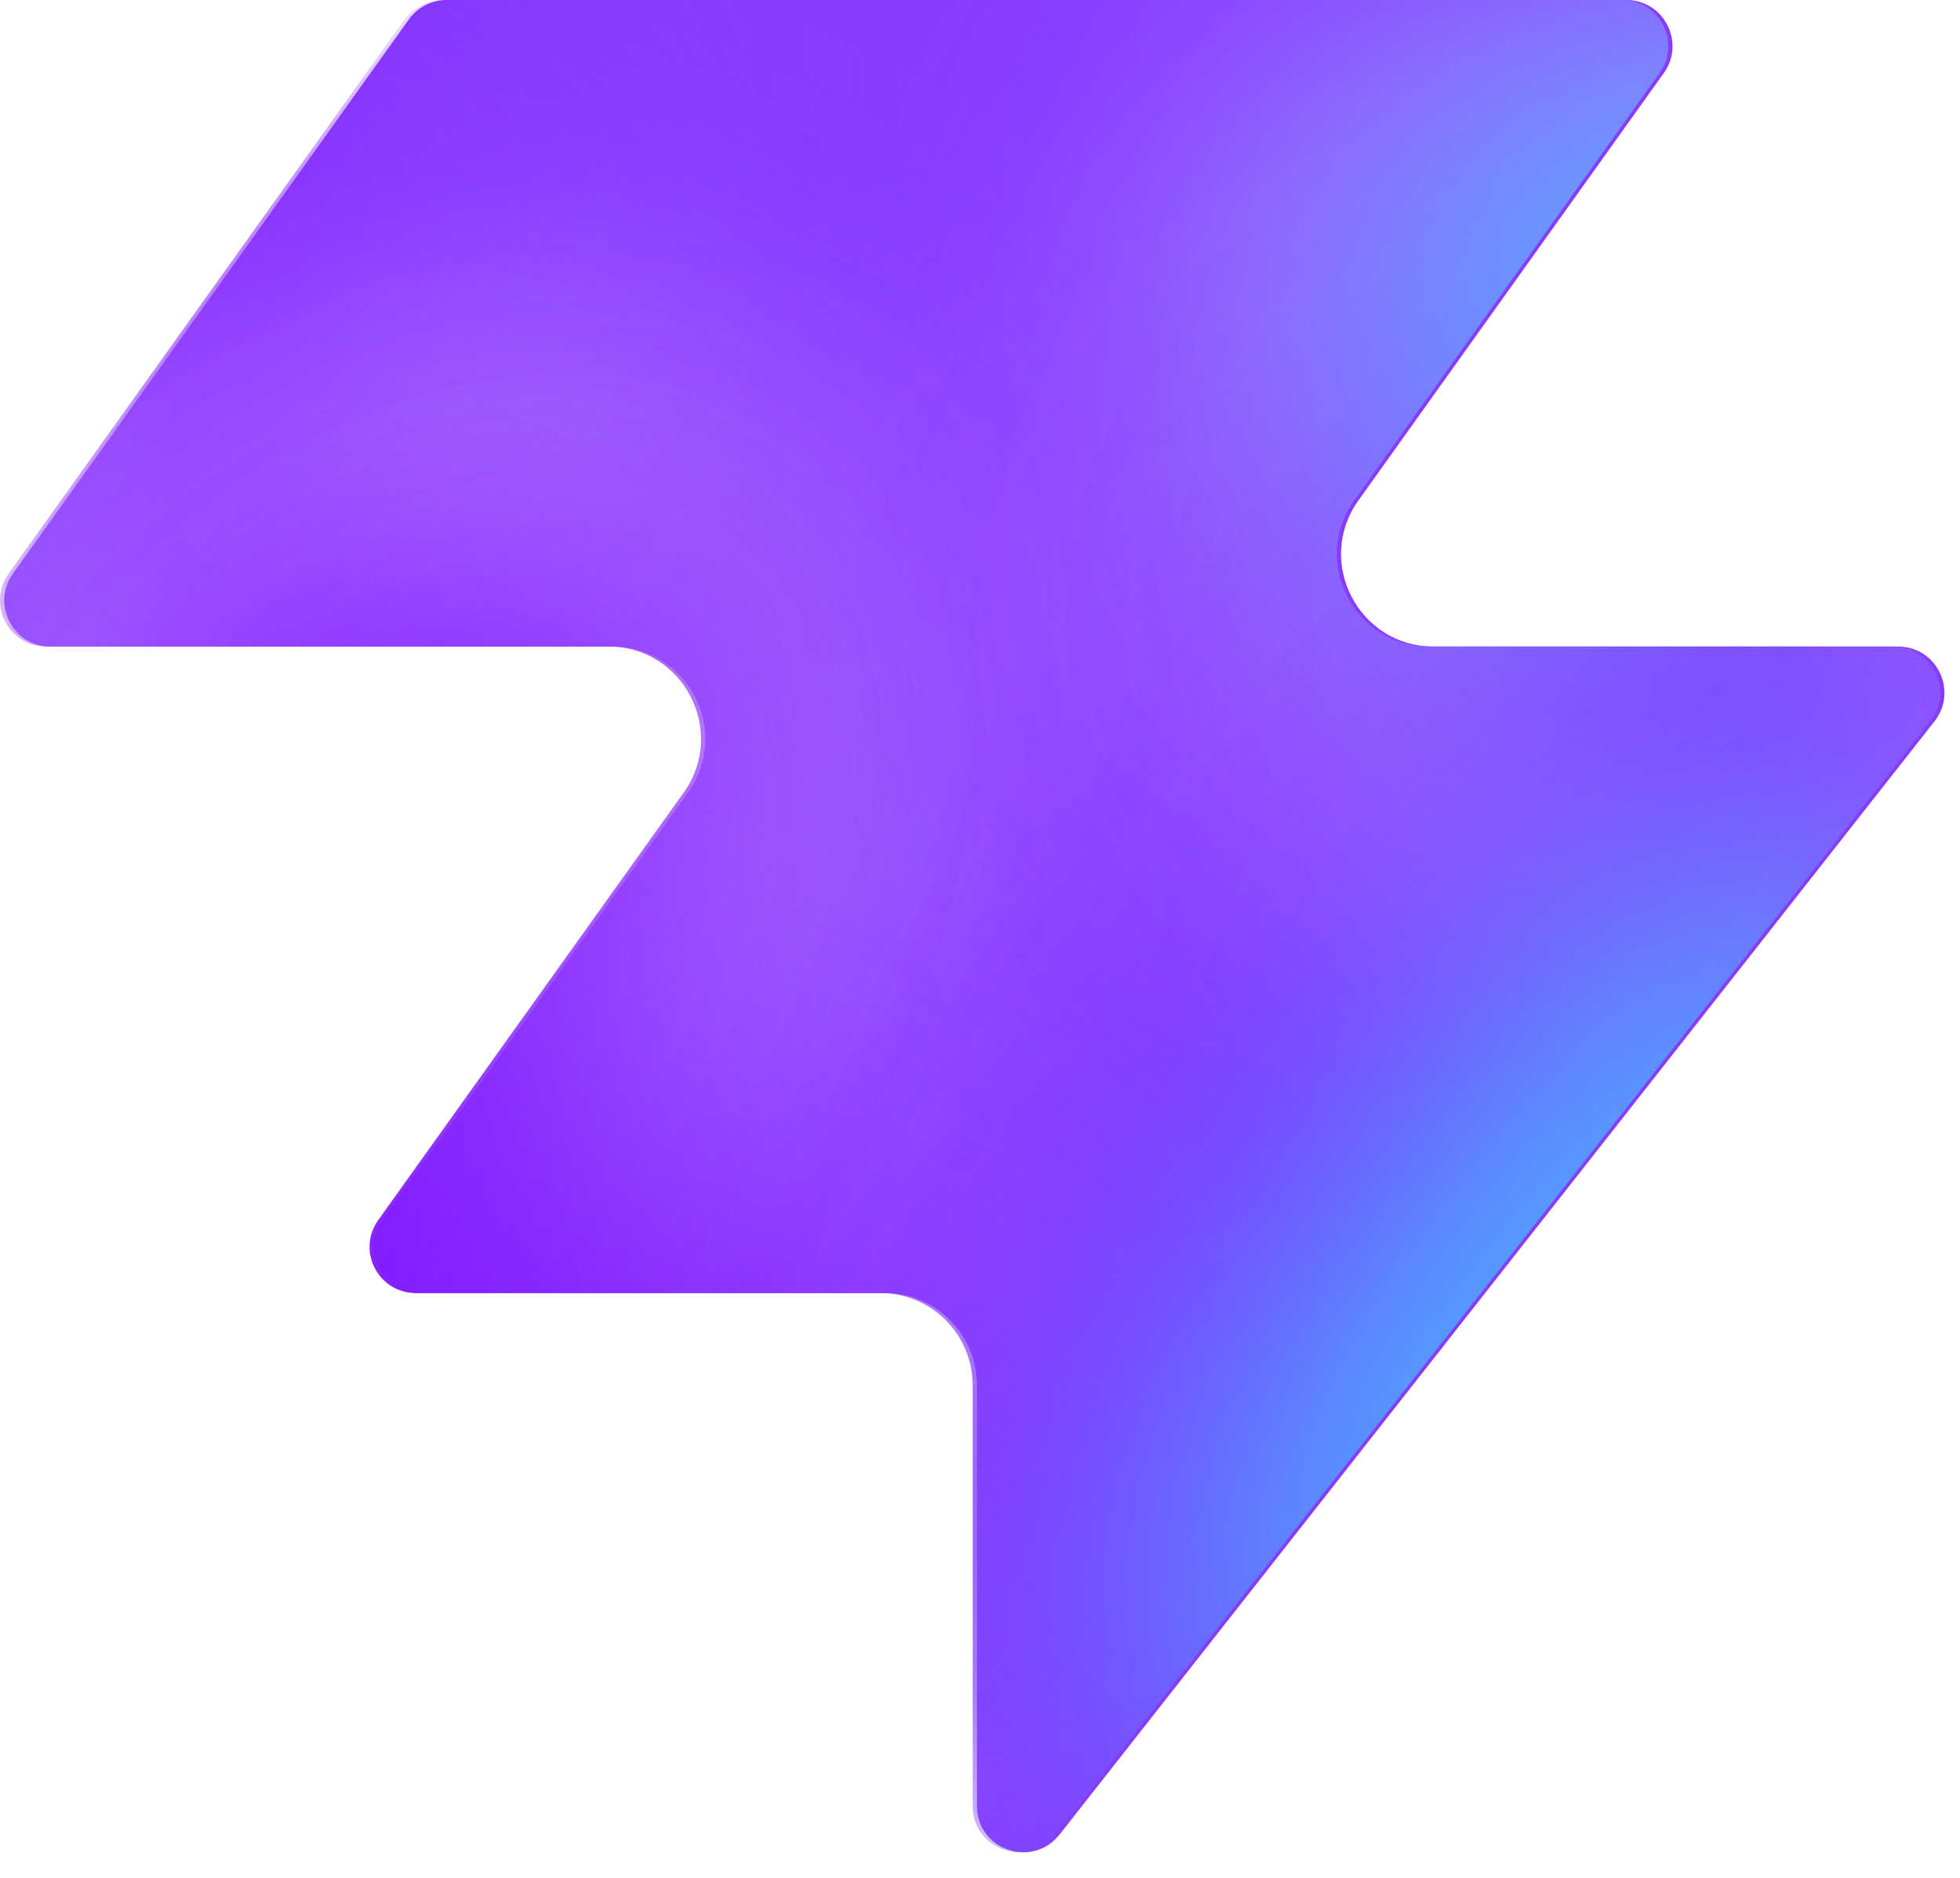
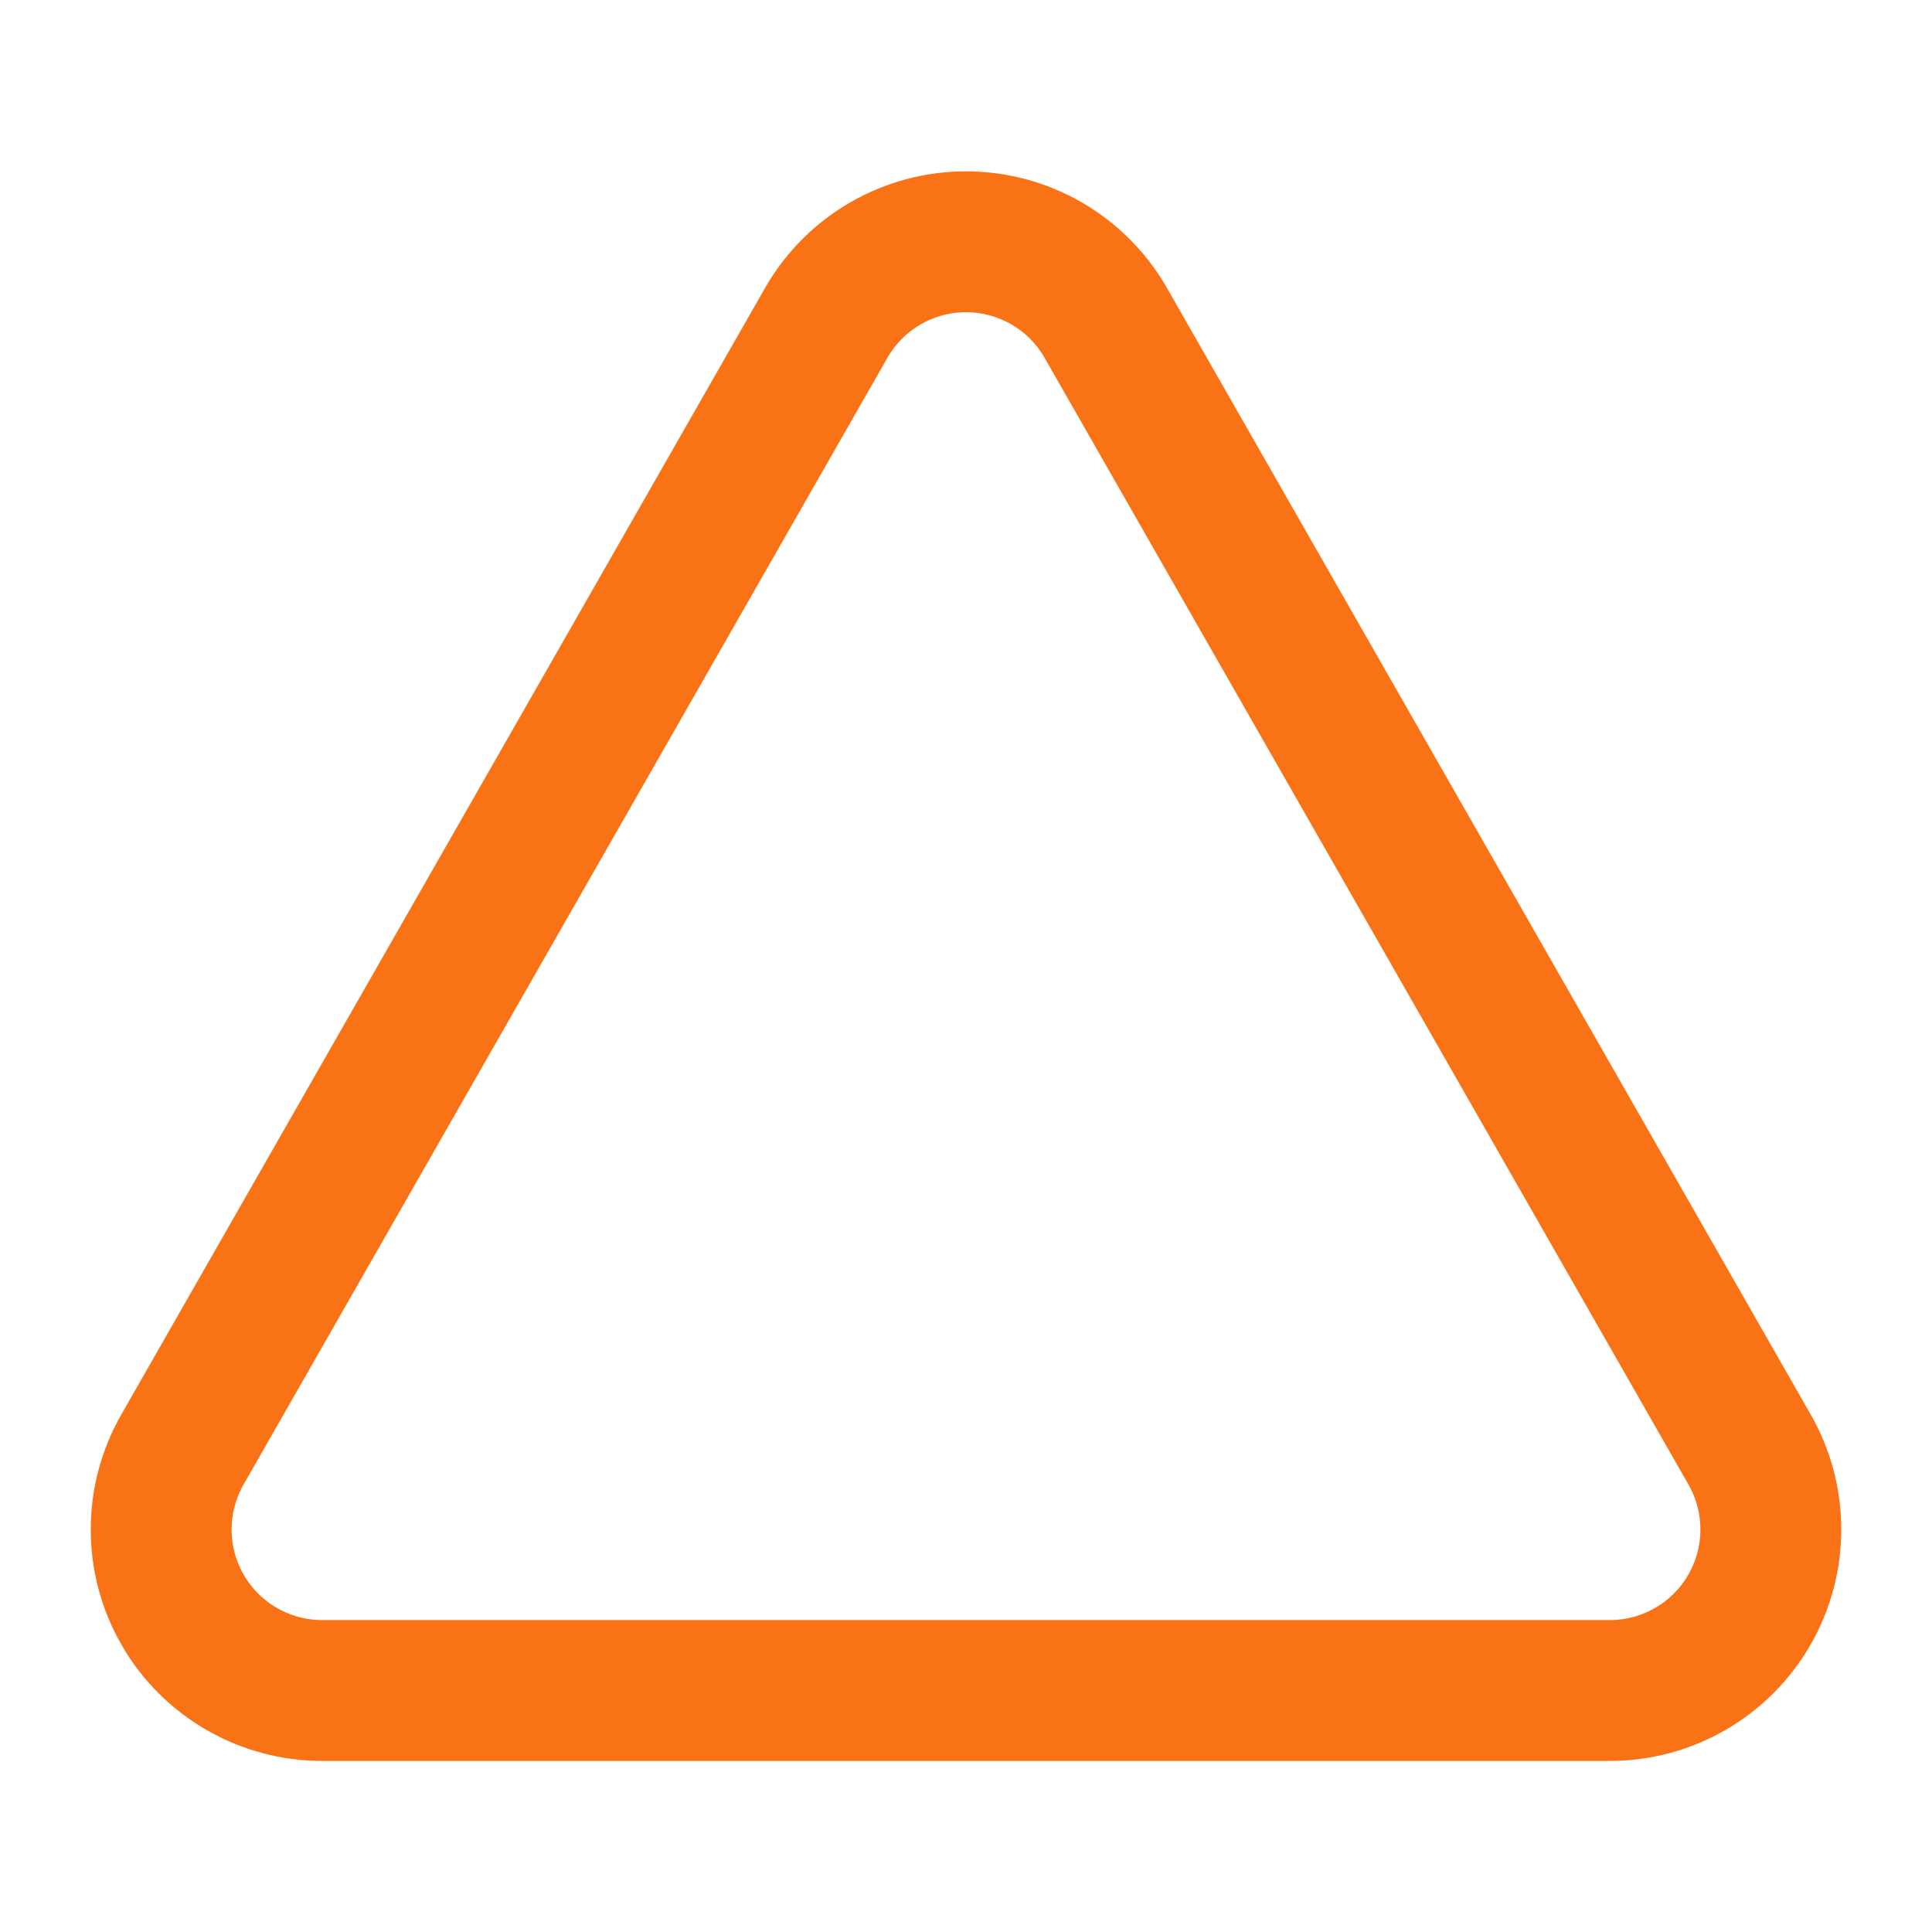
- <svg xmlns="http://www.w3.org/2000/svg" width="48" height="46" fill="none" viewBox="0 0 48 46">
-   <path fill="#863bff" d="M25.946 44.938c-.664.845-2.021.375-2.021-.698V33.937a2.26 2.26 0 0 0-2.262-2.262H10.287c-.92 0-1.456-1.04-.92-1.788l7.48-10.471c1.07-1.497 0-3.578-1.842-3.578H1.237c-.92 0-1.456-1.04-.92-1.788L10.013.474c.214-.297.556-.474.92-.474h28.894c.92 0 1.456 1.04.92 1.788l-7.48 10.471c-1.07 1.498 0 3.579 1.842 3.579h11.377c.943 0 1.473 1.088.89 1.83L25.947 44.94z" style="fill:#863bff;fill:color(display-p3 .525 .23 1);fill-opacity:1" />
-   <mask id="a" width="48" height="46" x="0" y="0" maskUnits="userSpaceOnUse" style="mask-type:alpha">
-     <path fill="#000" d="M25.842 44.938c-.664.844-2.021.375-2.021-.698V33.937a2.26 2.26 0 0 0-2.262-2.262H10.183c-.92 0-1.456-1.04-.92-1.788l7.48-10.471c1.07-1.498 0-3.579-1.842-3.579H1.133c-.92 0-1.456-1.04-.92-1.787L9.91.473c.214-.297.556-.474.92-.474h28.894c.92 0 1.456 1.04.92 1.788l-7.48 10.471c-1.07 1.498 0 3.578 1.842 3.578h11.377c.943 0 1.473 1.088.89 1.832L25.843 44.94z" style="fill:#000;fill-opacity:1" />
-   </mask>
-   <g mask="url(#a)">
-     <g filter="url(#b)">
-       <ellipse cx="5.508" cy="14.704" fill="#ede6ff" rx="5.508" ry="14.704" style="fill:#ede6ff;fill:color(display-p3 .927 .903 1);fill-opacity:1" transform="matrix(.00324 1 1 -.00324 -4.47 31.516)" />
-     </g>
-     <g filter="url(#c)">
-       <ellipse cx="10.399" cy="29.851" fill="#ede6ff" rx="10.399" ry="29.851" style="fill:#ede6ff;fill:color(display-p3 .927 .903 1);fill-opacity:1" transform="matrix(.00324 1 1 -.00324 -39.328 7.883)" />
-     </g>
-     <g filter="url(#d)">
-       <ellipse cx="5.508" cy="30.487" fill="#7e14ff" rx="5.508" ry="30.487" style="fill:#7e14ff;fill:color(display-p3 .492 .077 1);fill-opacity:1" transform="rotate(89.814 -25.913 -14.639)scale(1 -1)" />
-     </g>
-     <g filter="url(#e)">
-       <ellipse cx="5.508" cy="30.599" fill="#7e14ff" rx="5.508" ry="30.599" style="fill:#7e14ff;fill:color(display-p3 .492 .077 1);fill-opacity:1" transform="rotate(89.814 -32.644 -3.334)scale(1 -1)" />
-     </g>
-     <g filter="url(#f)">
-       <ellipse cx="5.508" cy="30.599" fill="#7e14ff" rx="5.508" ry="30.599" style="fill:#7e14ff;fill:color(display-p3 .492 .077 1);fill-opacity:1" transform="matrix(.00324 1 1 -.00324 -34.34 30.47)" />
-     </g>
-     <g filter="url(#g)">
-       <ellipse cx="14.072" cy="22.078" fill="#ede6ff" rx="14.072" ry="22.078" style="fill:#ede6ff;fill:color(display-p3 .927 .903 1);fill-opacity:1" transform="rotate(93.35 24.506 48.493)scale(-1 1)" />
-     </g>
-     <g filter="url(#h)">
-       <ellipse cx="3.47" cy="21.501" fill="#7e14ff" rx="3.47" ry="21.501" style="fill:#7e14ff;fill:color(display-p3 .492 .077 1);fill-opacity:1" transform="rotate(89.009 28.708 47.59)scale(-1 1)" />
-     </g>
-     <g filter="url(#i)">
-       <ellipse cx="3.47" cy="21.501" fill="#7e14ff" rx="3.47" ry="21.501" style="fill:#7e14ff;fill:color(display-p3 .492 .077 1);fill-opacity:1" transform="rotate(89.009 28.708 47.59)scale(-1 1)" />
-     </g>
-     <g filter="url(#j)">
-       <ellipse cx=".387" cy="8.972" fill="#7e14ff" rx="4.407" ry="29.108" style="fill:#7e14ff;fill:color(display-p3 .492 .077 1);fill-opacity:1" transform="rotate(39.51 .387 8.972)" />
-     </g>
-     <g filter="url(#k)">
-       <ellipse cx="47.523" cy="-6.092" fill="#7e14ff" rx="4.407" ry="29.108" style="fill:#7e14ff;fill:color(display-p3 .492 .077 1);fill-opacity:1" transform="rotate(37.892 47.523 -6.092)" />
-     </g>
-     <g filter="url(#l)">
-       <ellipse cx="41.412" cy="6.333" fill="#47bfff" rx="5.971" ry="9.665" style="fill:#47bfff;fill:color(display-p3 .28 .748 1);fill-opacity:1" transform="rotate(37.892 41.412 6.333)" />
-     </g>
-     <g filter="url(#m)">
-       <ellipse cx="-1.879" cy="38.332" fill="#7e14ff" rx="4.407" ry="29.108" style="fill:#7e14ff;fill:color(display-p3 .492 .077 1);fill-opacity:1" transform="rotate(37.892 -1.88 38.332)" />
-     </g>
-     <g filter="url(#n)">
-       <ellipse cx="-1.879" cy="38.332" fill="#7e14ff" rx="4.407" ry="29.108" style="fill:#7e14ff;fill:color(display-p3 .492 .077 1);fill-opacity:1" transform="rotate(37.892 -1.88 38.332)" />
-     </g>
-     <g filter="url(#o)">
-       <ellipse cx="35.651" cy="29.907" fill="#7e14ff" rx="4.407" ry="29.108" style="fill:#7e14ff;fill:color(display-p3 .492 .077 1);fill-opacity:1" transform="rotate(37.892 35.651 29.907)" />
-     </g>
-     <g filter="url(#p)">
-       <ellipse cx="38.418" cy="32.4" fill="#47bfff" rx="5.971" ry="15.297" style="fill:#47bfff;fill:color(display-p3 .28 .748 1);fill-opacity:1" transform="rotate(37.892 38.418 32.4)" />
-     </g>
-   </g>
-   <defs>
-     <filter id="b" width="60.045" height="41.654" x="-19.77" y="16.149" color-interpolation-filters="sRGB" filterUnits="userSpaceOnUse">
-       <feFlood flood-opacity="0" result="BackgroundImageFix" />
-       <feBlend in="SourceGraphic" in2="BackgroundImageFix" result="shape" />
-       <feGaussianBlur result="effect1_foregroundBlur_2002_17158" stdDeviation="7.659" />
-     </filter>
-     <filter id="c" width="90.34" height="51.437" x="-54.613" y="-7.533" color-interpolation-filters="sRGB" filterUnits="userSpaceOnUse">
-       <feFlood flood-opacity="0" result="BackgroundImageFix" />
-       <feBlend in="SourceGraphic" in2="BackgroundImageFix" result="shape" />
-       <feGaussianBlur result="effect1_foregroundBlur_2002_17158" stdDeviation="7.659" />
-     </filter>
-     <filter id="d" width="79.355" height="29.4" x="-49.64" y="2.03" color-interpolation-filters="sRGB" filterUnits="userSpaceOnUse">
-       <feFlood flood-opacity="0" result="BackgroundImageFix" />
-       <feBlend in="SourceGraphic" in2="BackgroundImageFix" result="shape" />
-       <feGaussianBlur result="effect1_foregroundBlur_2002_17158" stdDeviation="4.596" />
-     </filter>
-     <filter id="e" width="79.579" height="29.4" x="-45.045" y="20.029" color-interpolation-filters="sRGB" filterUnits="userSpaceOnUse">
-       <feFlood flood-opacity="0" result="BackgroundImageFix" />
-       <feBlend in="SourceGraphic" in2="BackgroundImageFix" result="shape" />
-       <feGaussianBlur result="effect1_foregroundBlur_2002_17158" stdDeviation="4.596" />
-     </filter>
-     <filter id="f" width="79.579" height="29.4" x="-43.513" y="21.178" color-interpolation-filters="sRGB" filterUnits="userSpaceOnUse">
-       <feFlood flood-opacity="0" result="BackgroundImageFix" />
-       <feBlend in="SourceGraphic" in2="BackgroundImageFix" result="shape" />
-       <feGaussianBlur result="effect1_foregroundBlur_2002_17158" stdDeviation="4.596" />
-     </filter>
-     <filter id="g" width="74.749" height="58.852" x="15.756" y="-17.901" color-interpolation-filters="sRGB" filterUnits="userSpaceOnUse">
-       <feFlood flood-opacity="0" result="BackgroundImageFix" />
-       <feBlend in="SourceGraphic" in2="BackgroundImageFix" result="shape" />
-       <feGaussianBlur result="effect1_foregroundBlur_2002_17158" stdDeviation="7.659" />
-     </filter>
-     <filter id="h" width="61.377" height="25.362" x="23.548" y="2.284" color-interpolation-filters="sRGB" filterUnits="userSpaceOnUse">
-       <feFlood flood-opacity="0" result="BackgroundImageFix" />
-       <feBlend in="SourceGraphic" in2="BackgroundImageFix" result="shape" />
-       <feGaussianBlur result="effect1_foregroundBlur_2002_17158" stdDeviation="4.596" />
-     </filter>
-     <filter id="i" width="61.377" height="25.362" x="23.548" y="2.284" color-interpolation-filters="sRGB" filterUnits="userSpaceOnUse">
-       <feFlood flood-opacity="0" result="BackgroundImageFix" />
-       <feBlend in="SourceGraphic" in2="BackgroundImageFix" result="shape" />
-       <feGaussianBlur result="effect1_foregroundBlur_2002_17158" stdDeviation="4.596" />
-     </filter>
-     <filter id="j" width="56.045" height="63.649" x="-27.636" y="-22.853" color-interpolation-filters="sRGB" filterUnits="userSpaceOnUse">
-       <feFlood flood-opacity="0" result="BackgroundImageFix" />
-       <feBlend in="SourceGraphic" in2="BackgroundImageFix" result="shape" />
-       <feGaussianBlur result="effect1_foregroundBlur_2002_17158" stdDeviation="4.596" />
-     </filter>
-     <filter id="k" width="54.814" height="64.646" x="20.116" y="-38.415" color-interpolation-filters="sRGB" filterUnits="userSpaceOnUse">
-       <feFlood flood-opacity="0" result="BackgroundImageFix" />
-       <feBlend in="SourceGraphic" in2="BackgroundImageFix" result="shape" />
-       <feGaussianBlur result="effect1_foregroundBlur_2002_17158" stdDeviation="4.596" />
-     </filter>
-     <filter id="l" width="33.541" height="35.313" x="24.641" y="-11.323" color-interpolation-filters="sRGB" filterUnits="userSpaceOnUse">
-       <feFlood flood-opacity="0" result="BackgroundImageFix" />
-       <feBlend in="SourceGraphic" in2="BackgroundImageFix" result="shape" />
-       <feGaussianBlur result="effect1_foregroundBlur_2002_17158" stdDeviation="4.596" />
-     </filter>
-     <filter id="m" width="54.814" height="64.646" x="-29.286" y="6.009" color-interpolation-filters="sRGB" filterUnits="userSpaceOnUse">
-       <feFlood flood-opacity="0" result="BackgroundImageFix" />
-       <feBlend in="SourceGraphic" in2="BackgroundImageFix" result="shape" />
-       <feGaussianBlur result="effect1_foregroundBlur_2002_17158" stdDeviation="4.596" />
-     </filter>
-     <filter id="n" width="54.814" height="64.646" x="-29.286" y="6.009" color-interpolation-filters="sRGB" filterUnits="userSpaceOnUse">
-       <feFlood flood-opacity="0" result="BackgroundImageFix" />
-       <feBlend in="SourceGraphic" in2="BackgroundImageFix" result="shape" />
-       <feGaussianBlur result="effect1_foregroundBlur_2002_17158" stdDeviation="4.596" />
-     </filter>
-     <filter id="o" width="54.814" height="64.646" x="8.244" y="-2.416" color-interpolation-filters="sRGB" filterUnits="userSpaceOnUse">
-       <feFlood flood-opacity="0" result="BackgroundImageFix" />
-       <feBlend in="SourceGraphic" in2="BackgroundImageFix" result="shape" />
-       <feGaussianBlur result="effect1_foregroundBlur_2002_17158" stdDeviation="4.596" />
-     </filter>
-     <filter id="p" width="39.409" height="43.623" x="18.713" y="10.588" color-interpolation-filters="sRGB" filterUnits="userSpaceOnUse">
-       <feFlood flood-opacity="0" result="BackgroundImageFix" />
-       <feBlend in="SourceGraphic" in2="BackgroundImageFix" result="shape" />
-       <feGaussianBlur result="effect1_foregroundBlur_2002_17158" stdDeviation="4.596" />
-     </filter>
-   </defs>
+ <svg xmlns="http://www.w3.org/2000/svg" viewBox="0 0 24 24" fill="none" stroke="#f97316" stroke-width="1.75" stroke-linecap="round" stroke-linejoin="round">
+   <path d="M13.73 4a2 2 0 0 0-3.46 0l-8 14A2 2 0 0 0 4 21h16a2 2 0 0 0 1.73-3Z" />
</svg>
